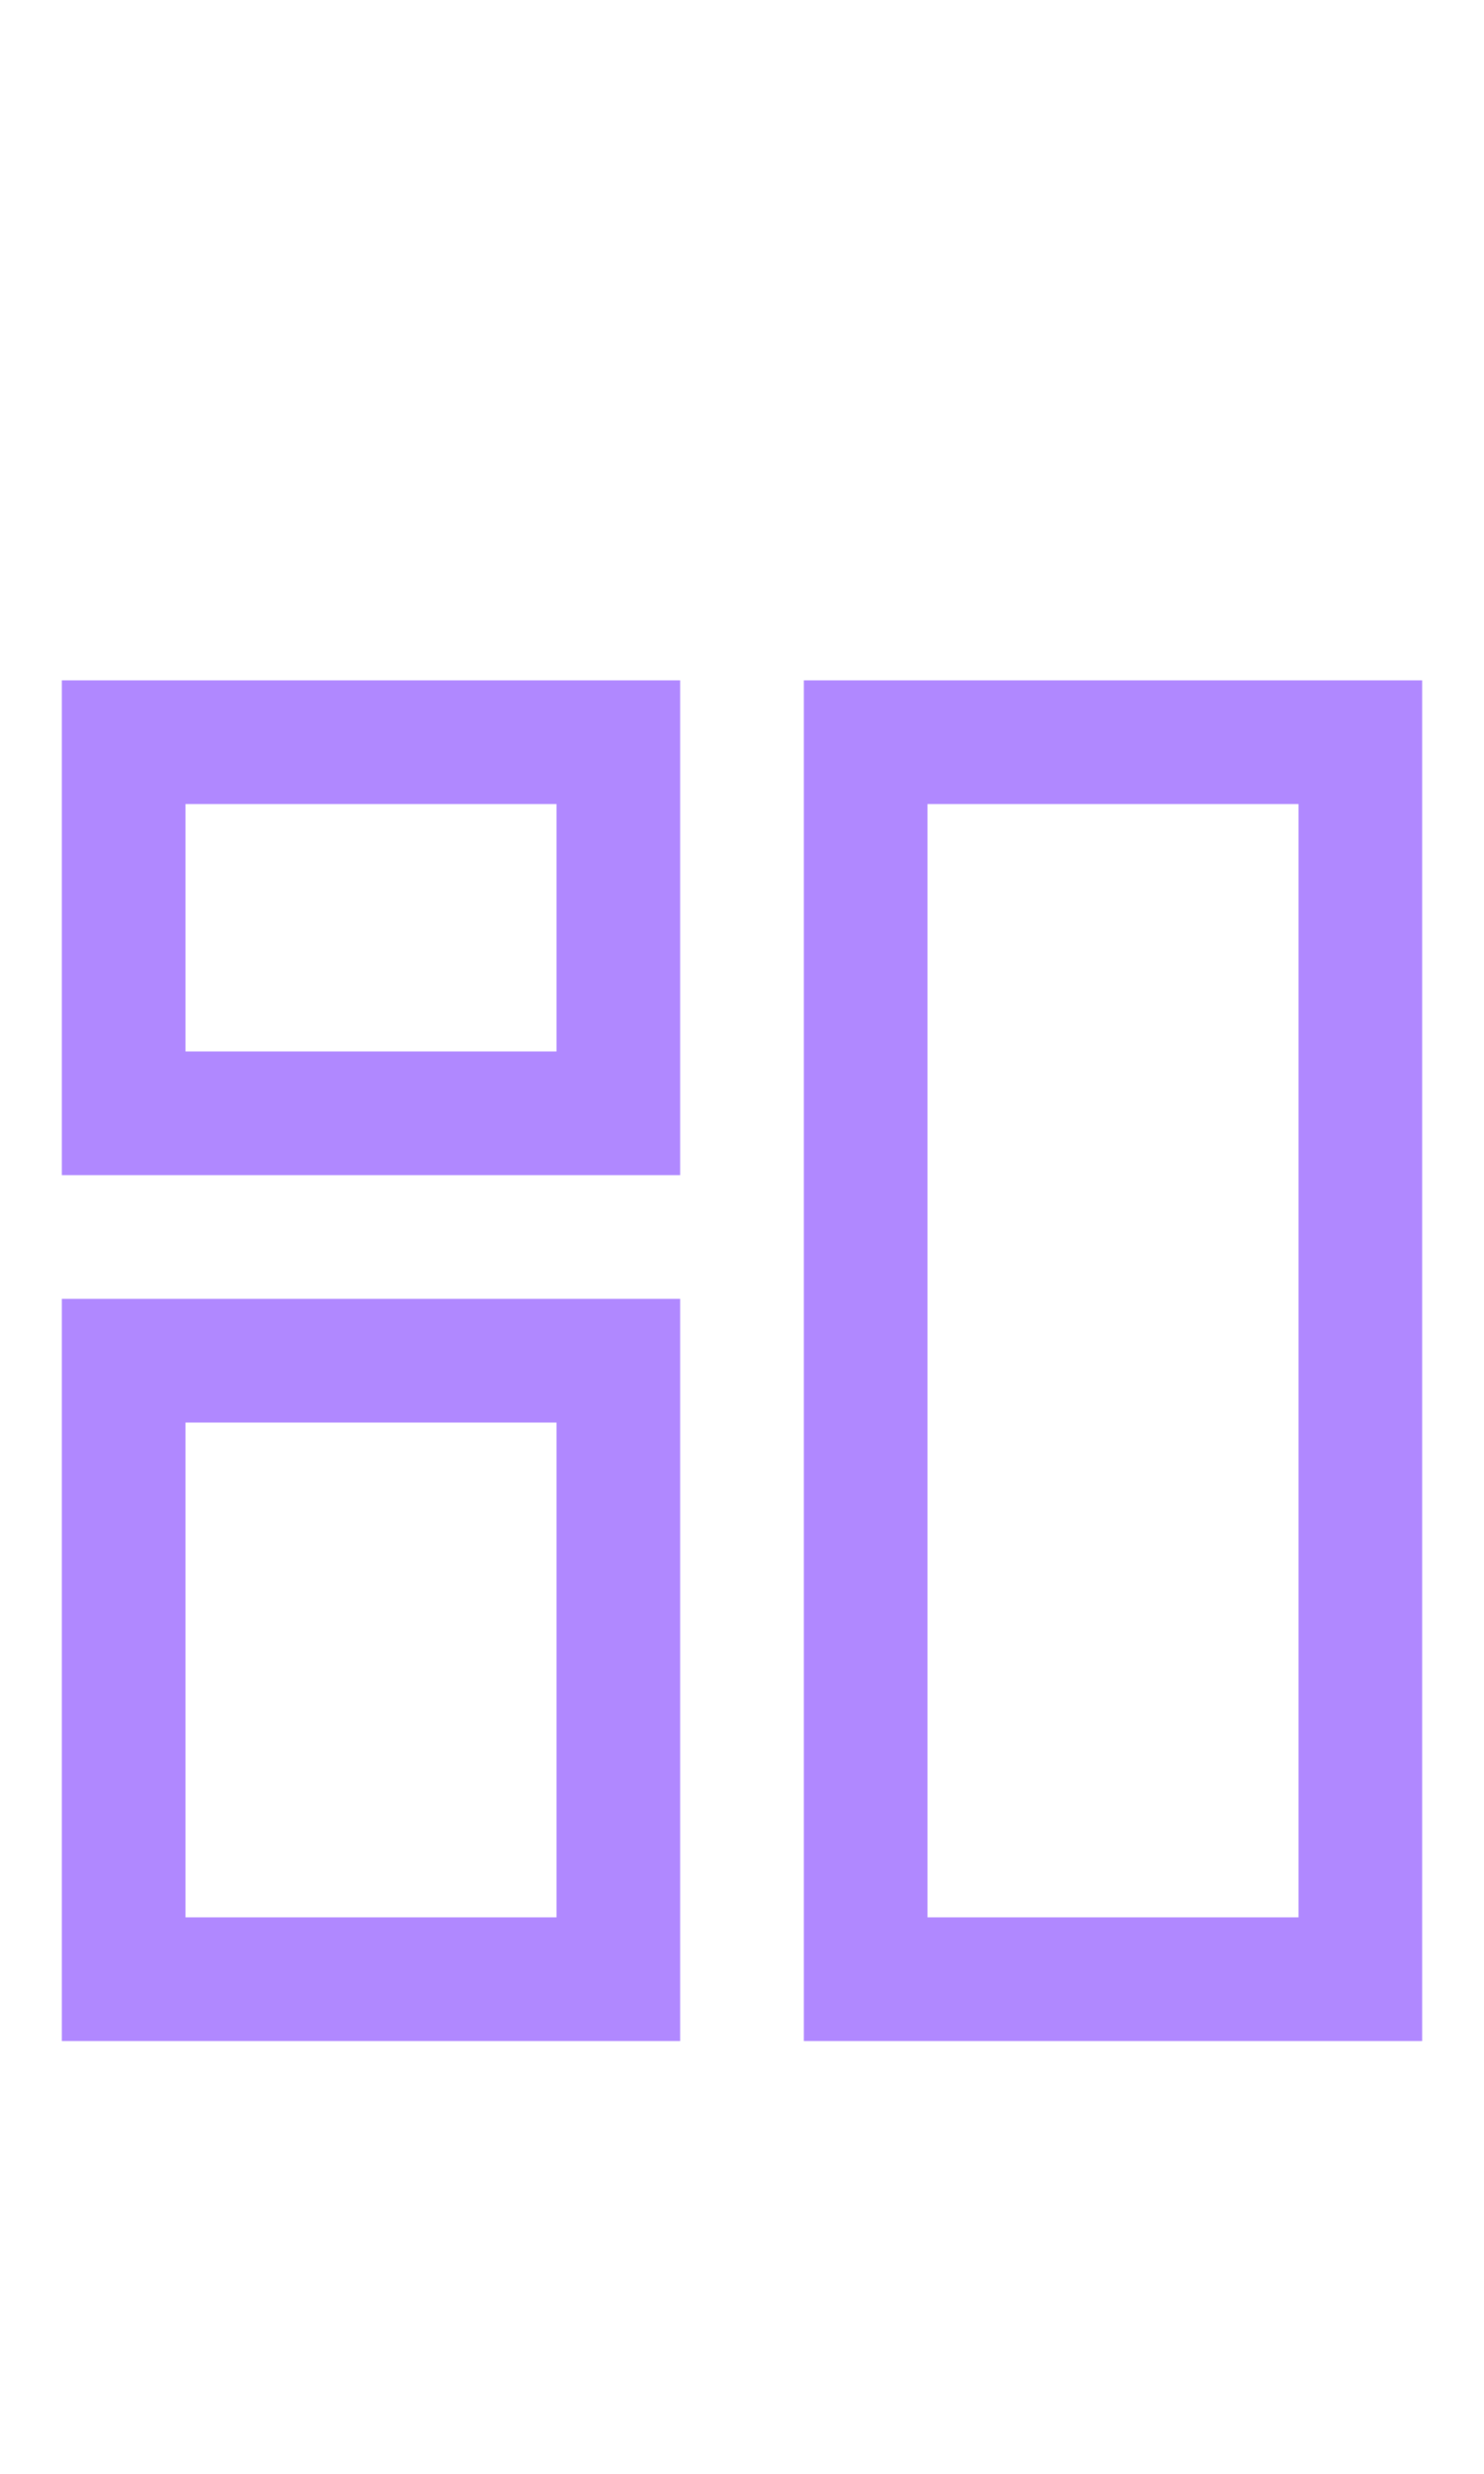
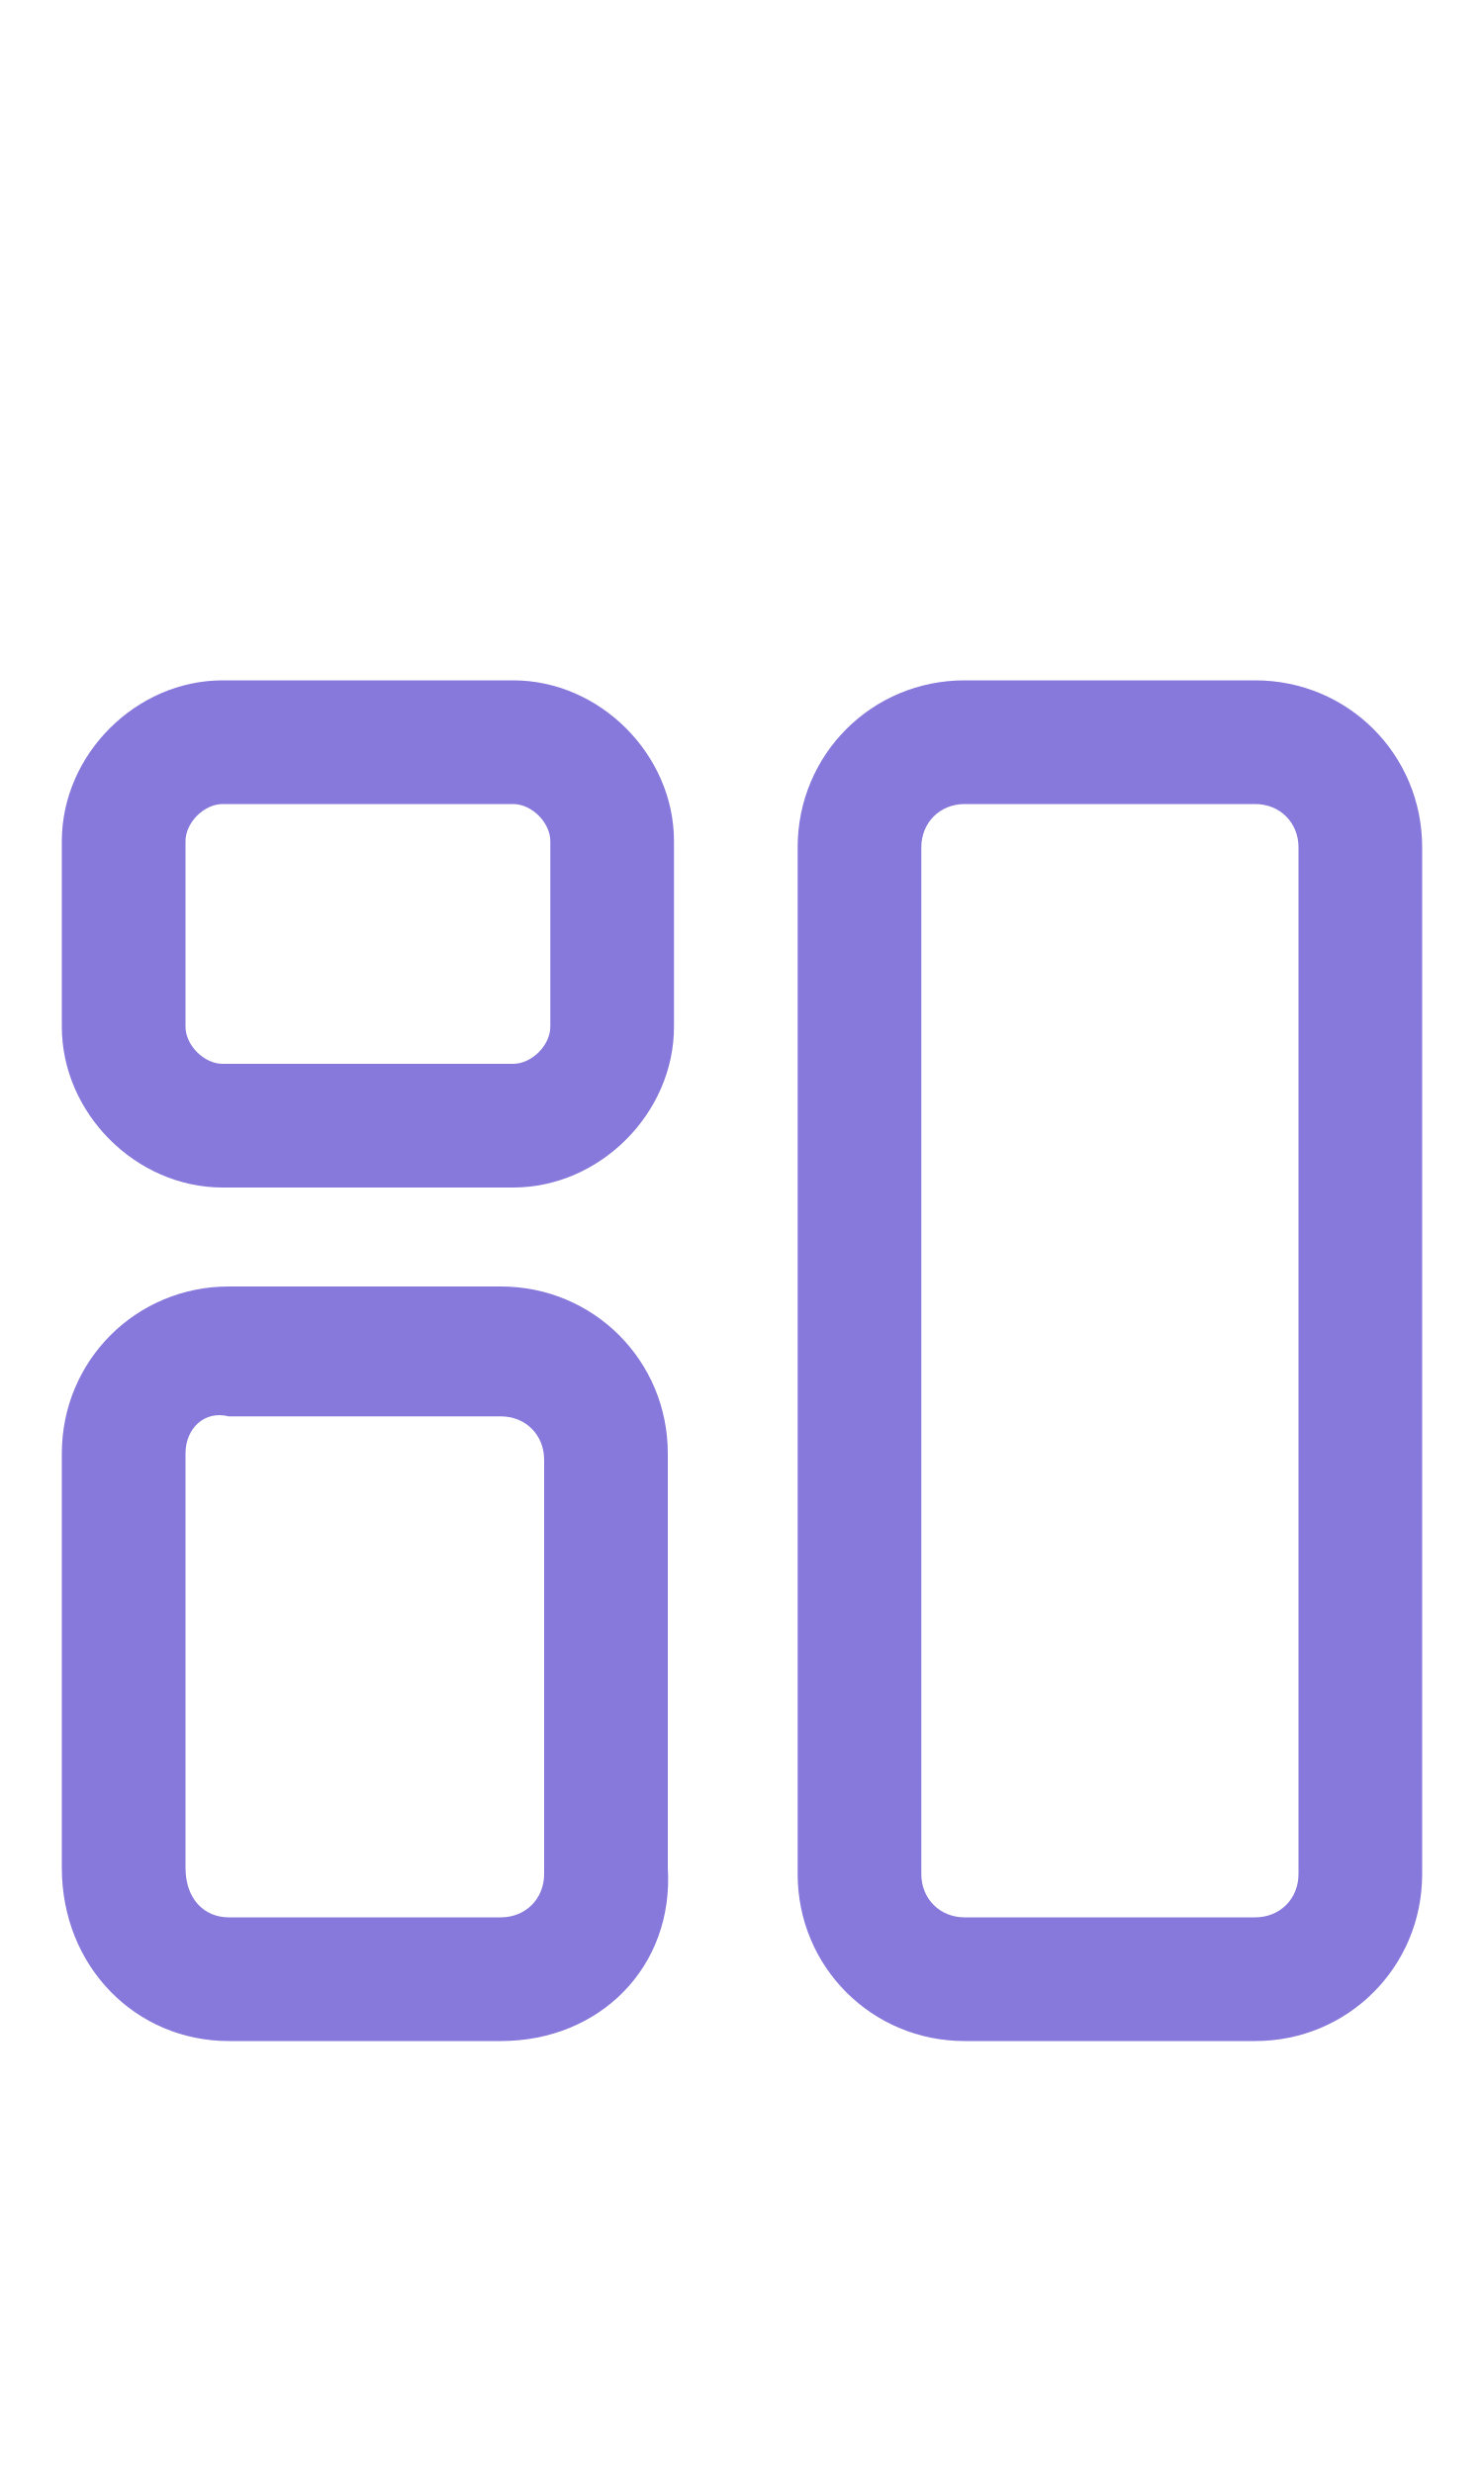
- <svg xmlns="http://www.w3.org/2000/svg" width="24px" height="40px" viewBox="0 0 24 40" version="1.1">
-   <g id="Dashboard" stroke="none" stroke-width="1" fill="none" fill-rule="evenodd">
-     <g id="Group" transform="translate(1, 11)" fill="#B088FF" fill-rule="nonzero">
-       <g id="Group_8812">
-         <path d="M10,8 L0,8 L0,0 L10,0 L10,8 Z M2,6 L8,6 L8,2 L2,2 L2,6 Z" id="Path_18866" />
-       </g>
-       <g id="Group_8813" transform="translate(12, 0)">
-         <path d="M10,22 L0,22 L0,0 L10,0 L10,22 Z M2,20 L8,20 L8,2 L2,2 L2,20 Z" id="Path_18867" />
-       </g>
-       <g id="Group_8814" transform="translate(0, 10)">
-         <path d="M10,12 L0,12 L0,0 L10,0 L10,12 Z M2,10 L8,10 L8,2 L2,2 L2,10 Z" id="Path_18868" />
-       </g>
-     </g>
+ <svg xmlns="http://www.w3.org/2000/svg" version="1.1" id="Layer_1" x="0px" y="0px" viewBox="0 0 24 40" style="enable-background:new 0 0 24 40;" xml:space="preserve">
+   <style type="text/css">
+ 	.st0{fill:#8778DC;}
+ </style>
+   <g>
+     <path class="st0" d="M20.3,33h-4.7c-1.5,0-2.7-1.2-2.7-2.7V13.7c0-1.5,1.2-2.7,2.7-2.7h4.7c1.5,0,2.7,1.2,2.7,2.7v16.6   C23,31.8,21.8,33,20.3,33z M21,31L21,31L21,31L21,31z M14.9,13.7v16.6c0,0.4,0.3,0.7,0.7,0.7h4.7c0.4,0,0.7-0.3,0.7-0.7l0-16.6   c0-0.4-0.3-0.7-0.7-0.7h-4.7C15.2,13,14.9,13.3,14.9,13.7z" />
+     <path class="st0" d="M8.1,33H3.7C2.2,33,1,31.8,1,30.2v-6.7c0-1.5,1.2-2.7,2.7-2.7h4.4c1.5,0,2.7,1.2,2.7,2.7v6.7   C10.9,31.8,9.7,33,8.1,33z M8.9,31L8.9,31 M3,23.5v6.7C3,30.7,3.3,31,3.7,31h4.4c0.4,0,0.7-0.3,0.7-0.7l0-6.7   c0-0.4-0.3-0.7-0.7-0.7H3.7C3.3,22.8,3,23.1,3,23.5z" />
+     <path class="st0" d="M8.3,19.2H3.6C2.2,19.2,1,18,1,16.6v-3C1,12.2,2.2,11,3.6,11h4.7c1.4,0,2.6,1.2,2.6,2.6v3   C10.9,18,9.7,19.2,8.3,19.2z M8.9,17.2L8.9,17.2L8.9,17.2L8.9,17.2z M3,13.6v3c0,0.3,0.3,0.6,0.6,0.6h4.7c0.3,0,0.6-0.3,0.6-0.6   l0-3c0-0.3-0.3-0.6-0.6-0.6H3.6C3.3,13,3,13.3,3,13.6z" />
  </g>
</svg>
